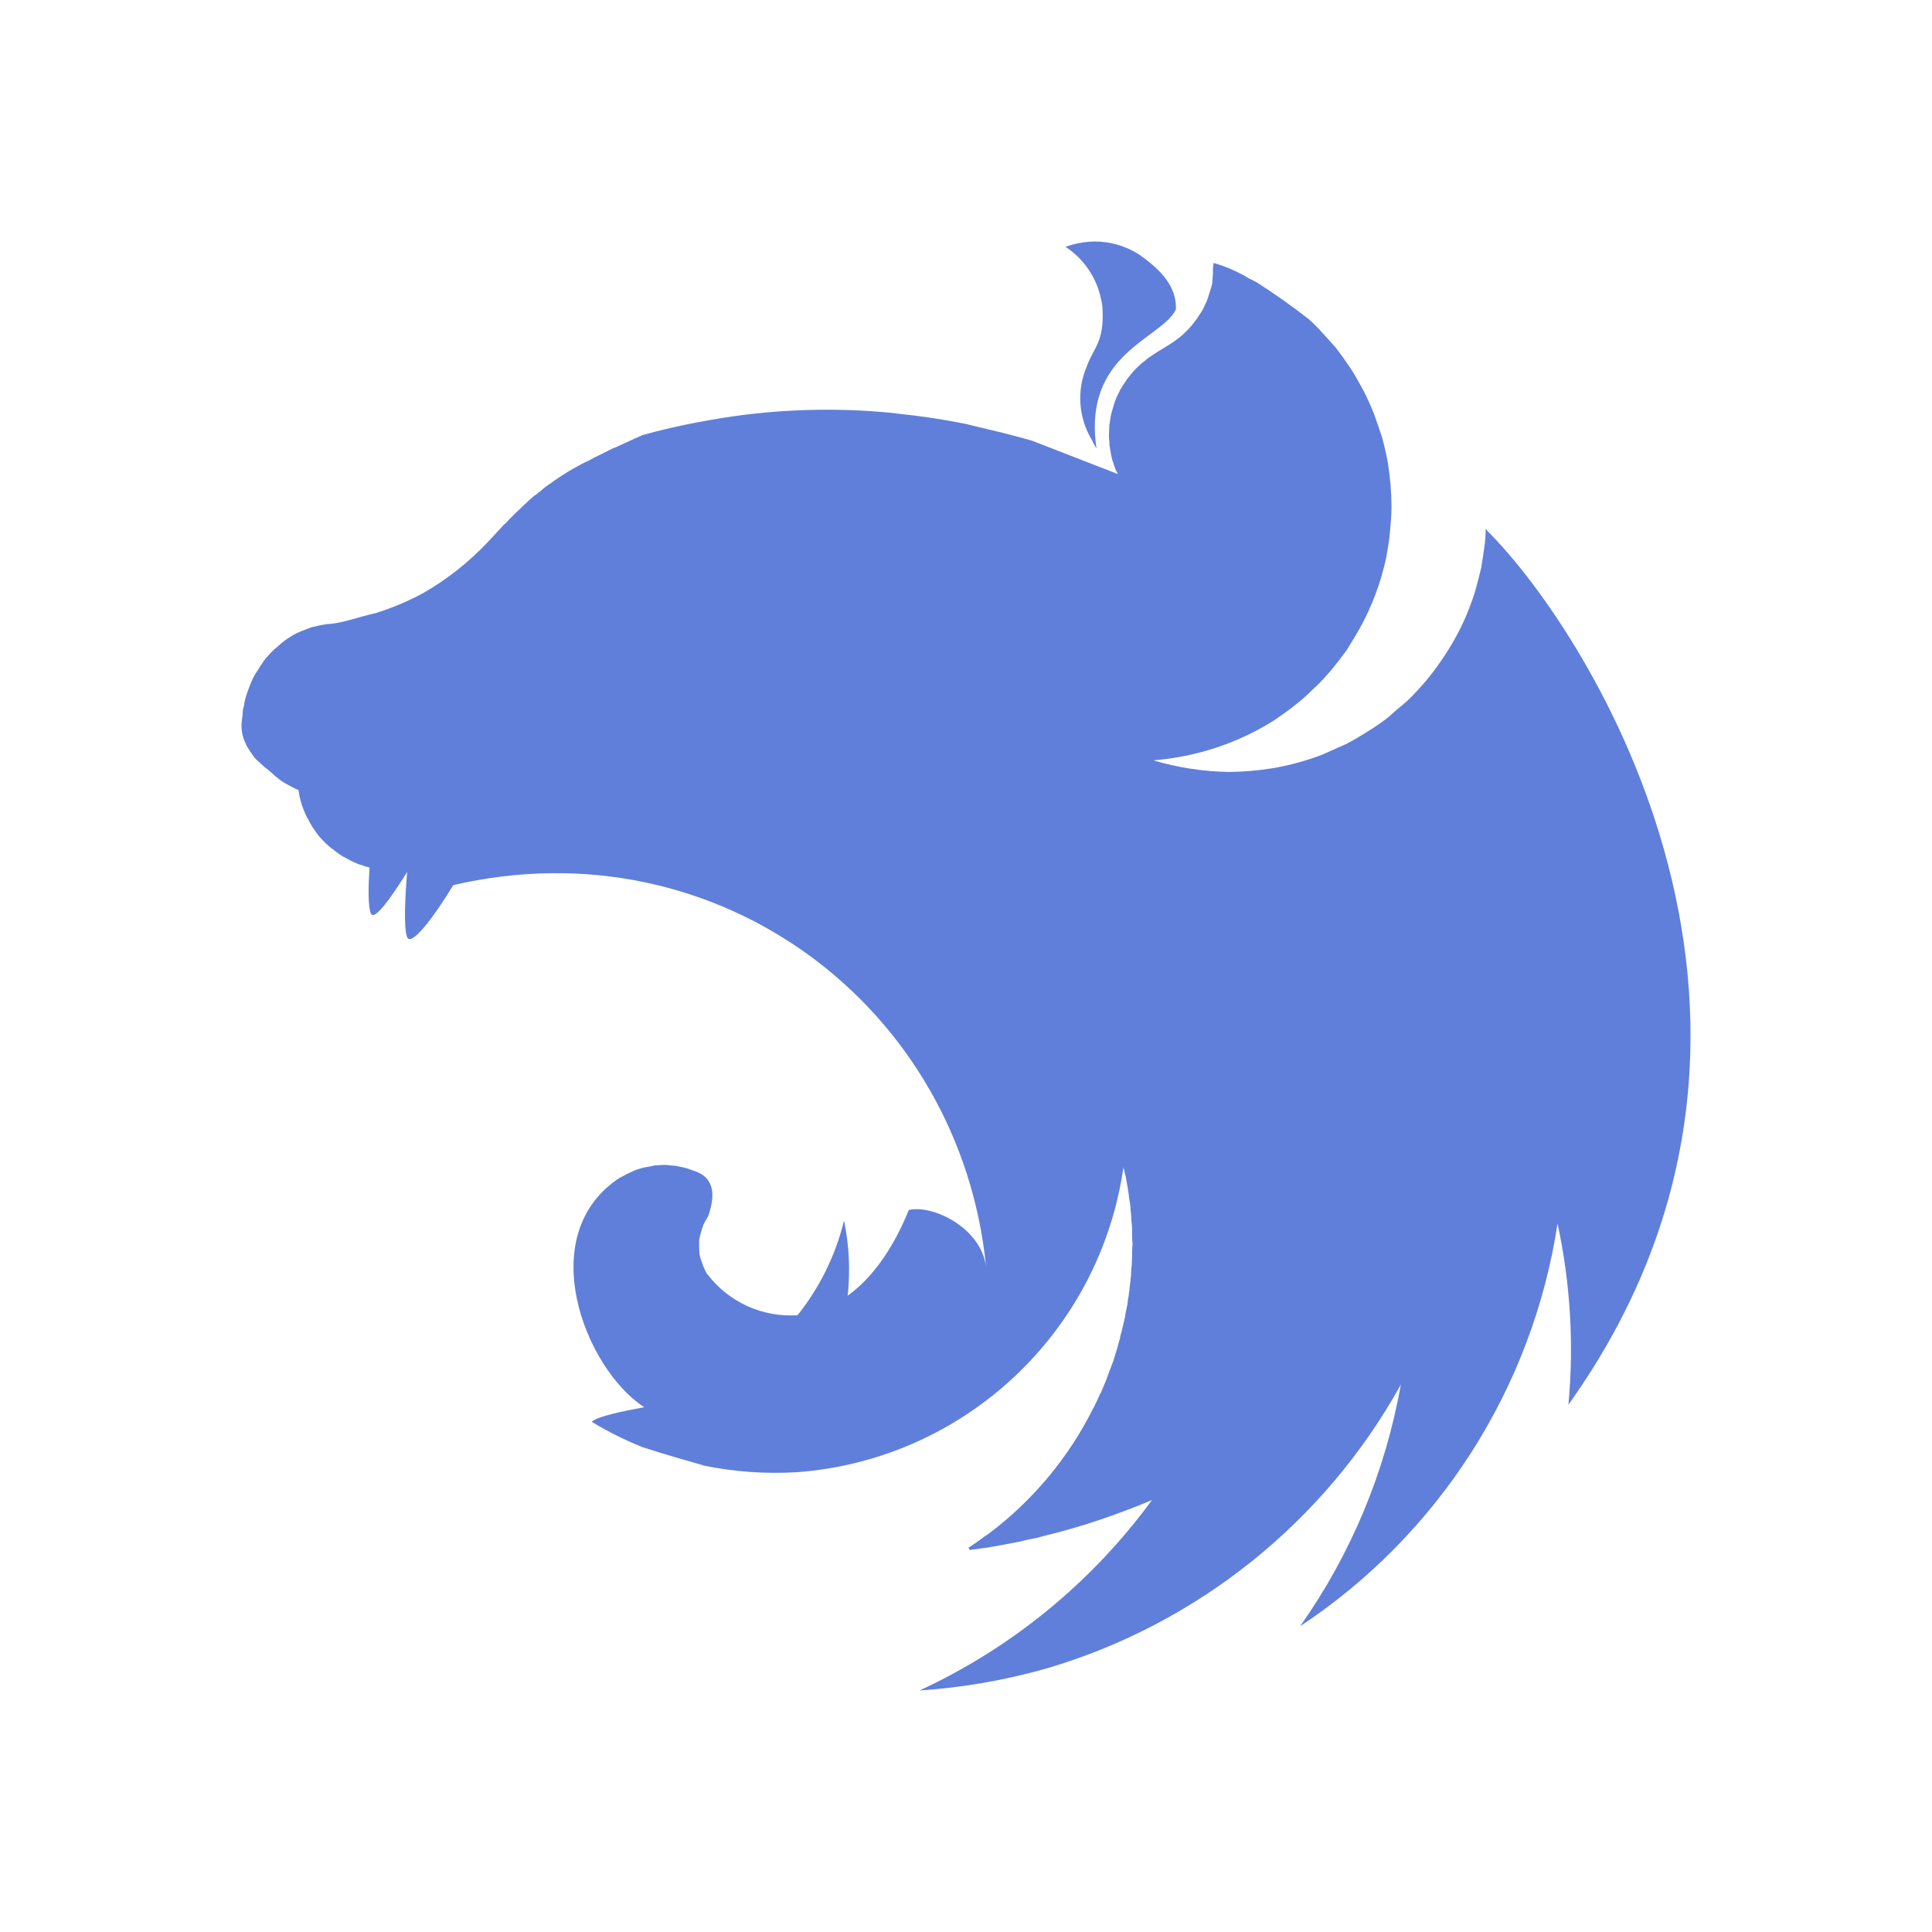
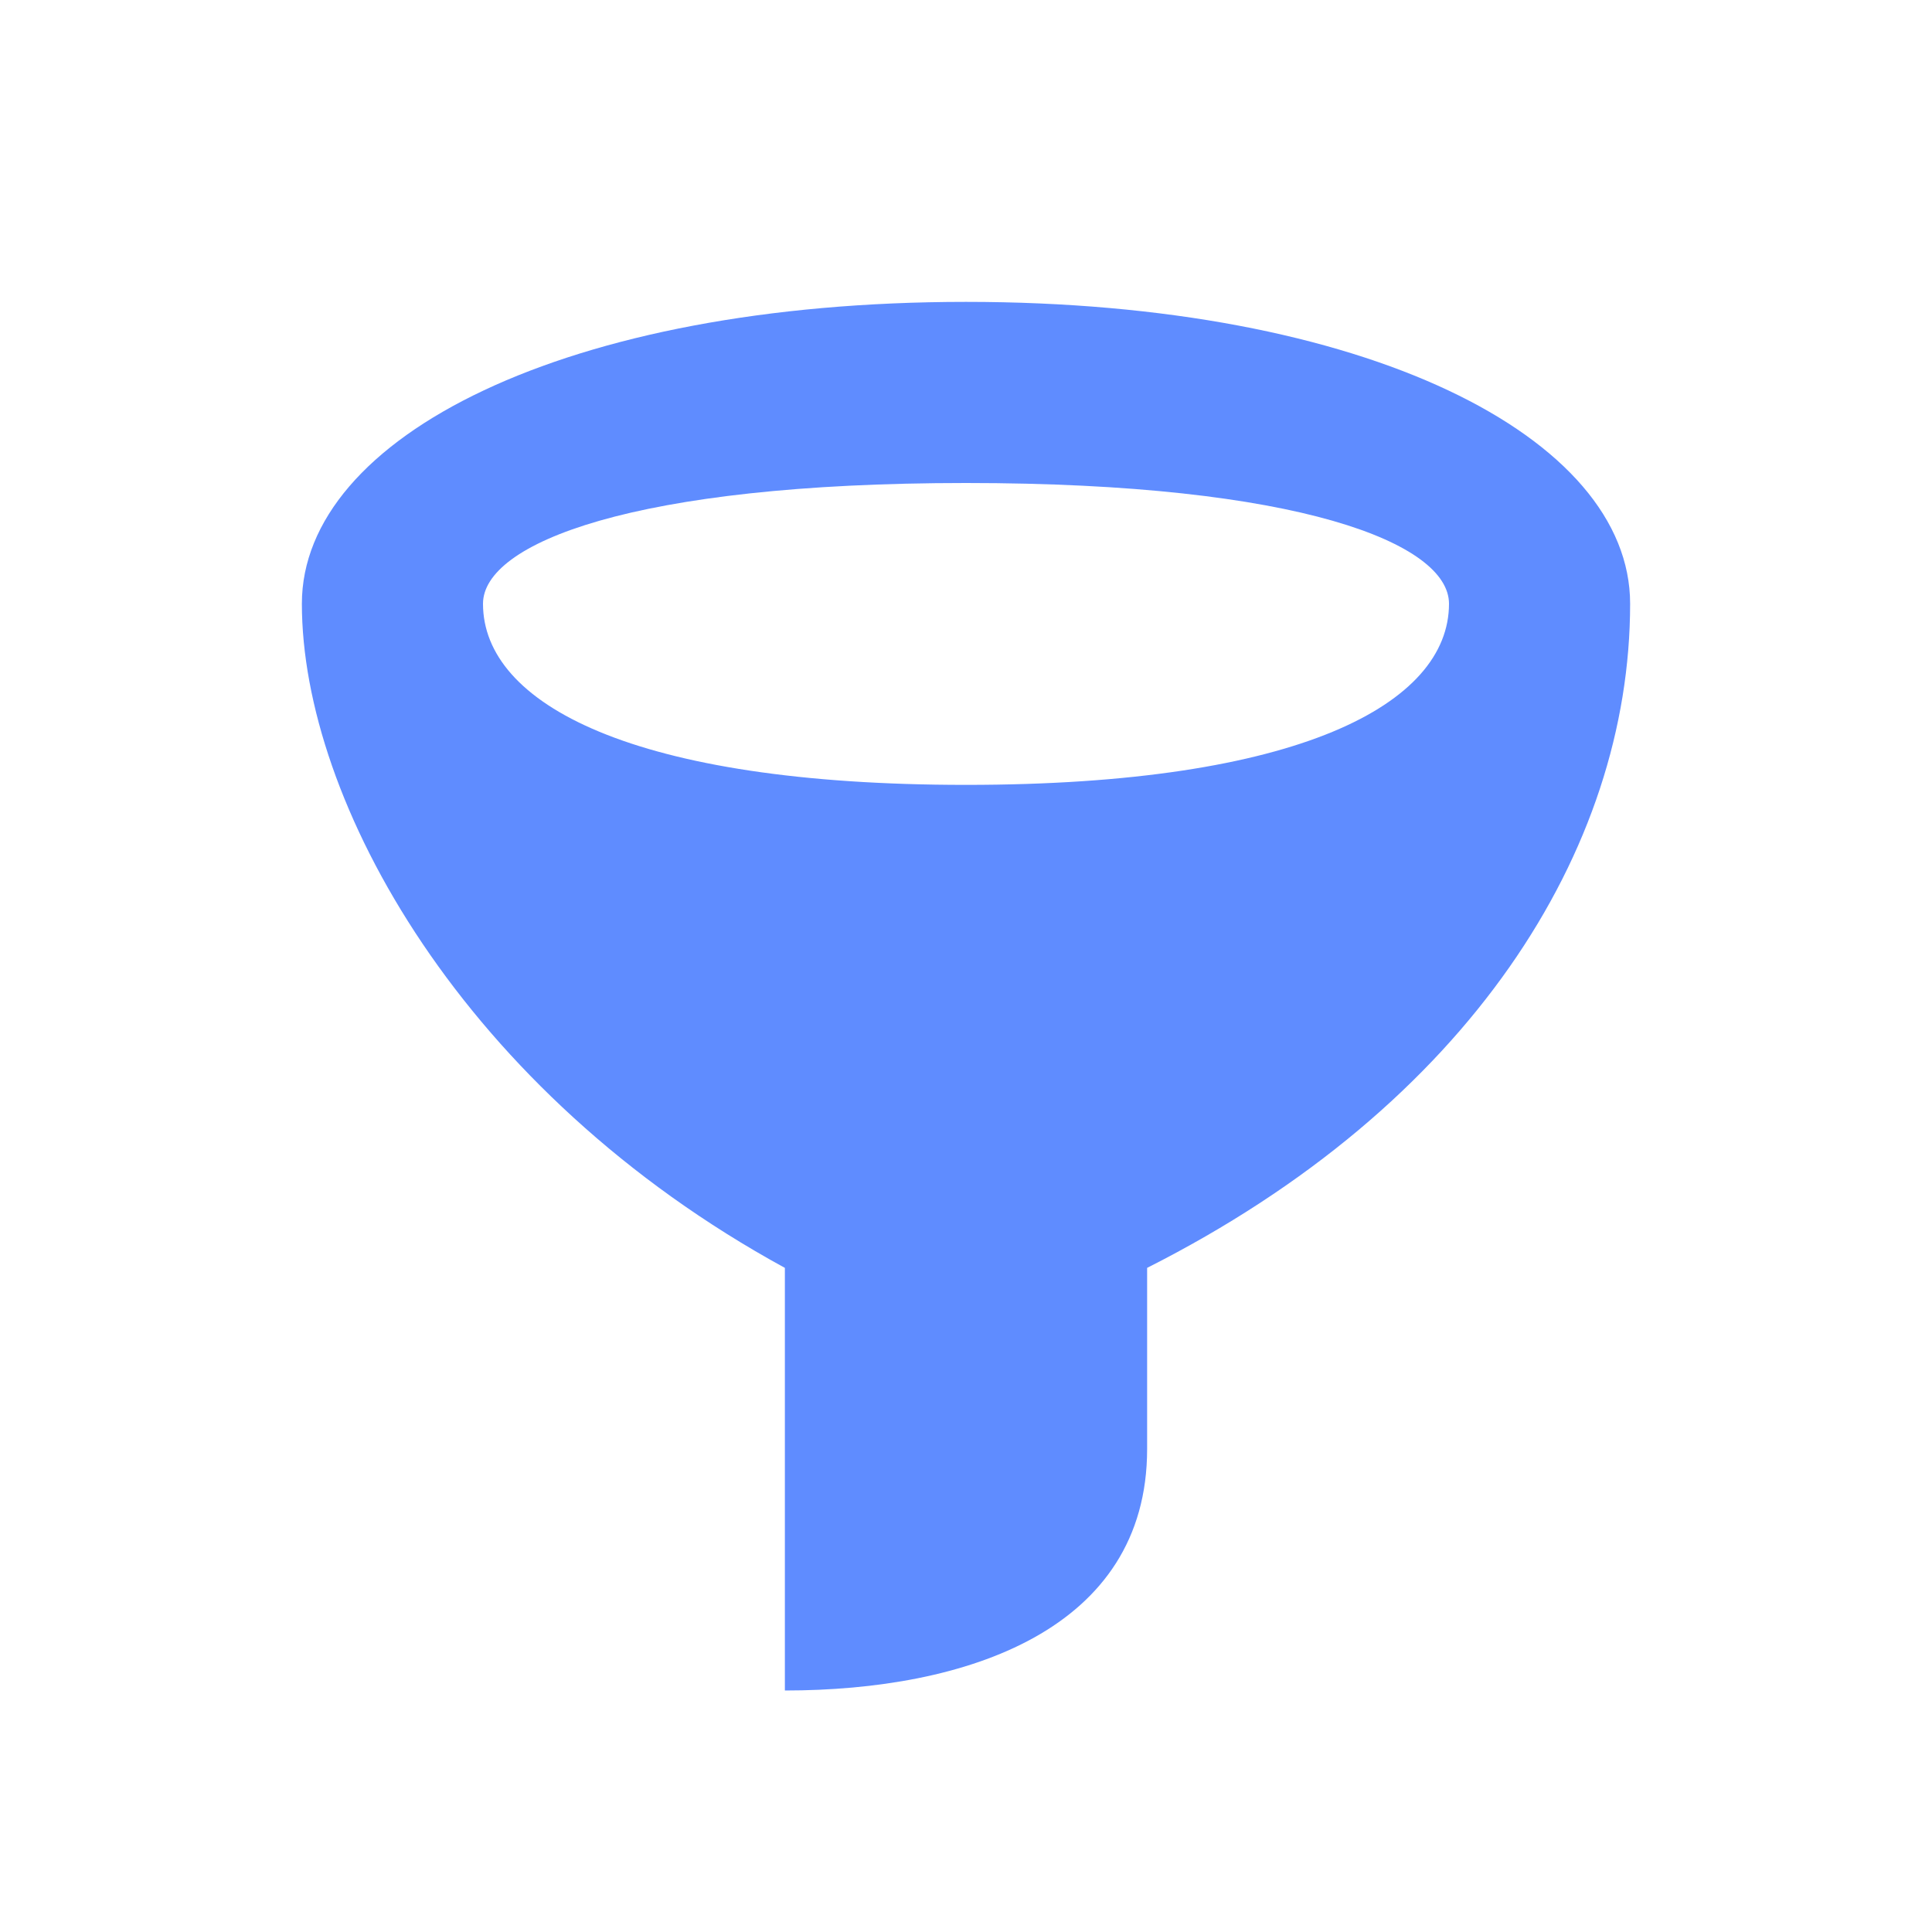
- <svg xmlns="http://www.w3.org/2000/svg" width="16" height="16" fill="none">
-   <path fill="#5F7FDA" fill-rule="evenodd" d="M9.066 2a.758.758 0 0 0-.242.044.685.685 0 0 1 .288.404c.003.022.01.037.013.06a.343.343 0 0 1 .006.055c.012.274-.071.308-.13.47a.667.667 0 0 0 .043.613c.01.022.022.046.037.068-.118-.787.536-.905.657-1.15.01-.216-.167-.359-.307-.458A.683.683 0 0 0 9.066 2Zm.985.177c-.012.072-.003.053-.006.09-.003.025-.003.057-.006.081-.006.025-.013.05-.022.075a.668.668 0 0 1-.025.075l-.034.071c-.009.013-.015.025-.025.038l-.018.028c-.016.021-.031.043-.047.062-.018.019-.034.04-.055.056v.003c-.019.016-.038.034-.06.05-.064.05-.139.087-.207.134-.022.015-.043.028-.062.046a.454.454 0 0 0-.059.05c-.021.019-.037.037-.056.06-.015.018-.034.04-.046.061a.796.796 0 0 0-.043.066l-.035.071c-.009.025-.018.047-.024.072-.01.028-.016.053-.022.078-.003.012-.003.028-.006.04-.003.013-.003.025-.006.037l-.003.078c0 .019 0 .038.003.056 0 .025.003.05.009.078a.64.64 0 0 0 .015.075c.01.025.016.05.025.074.006.016.016.031.022.044l-.713-.277a7.65 7.65 0 0 0-.36-.093l-.195-.047a5.732 5.732 0 0 0-.564-.084c-.006 0-.009-.003-.015-.003a5.518 5.518 0 0 0-1.528.056 6.22 6.22 0 0 0-.418.087l-.14.037c-.046.019-.09.04-.133.06l-.102.046c-.006.003-.013.003-.016.006-.03.016-.059.028-.087.044a1.362 1.362 0 0 0-.118.06c-.021.008-.043.02-.061.03a1.849 1.849 0 0 0-.183.109c-.022.016-.044.028-.062.044-.003.003-.006.003-.01.006a.714.714 0 0 0-.058.043l-.006.006-.047.038c-.006.003-.012.01-.019.012-.015.013-.03.028-.046.04-.003.007-.01.01-.012.013-.02.019-.038.034-.056.053-.003 0-.003.003-.006.006a.873.873 0 0 0-.056.053c-.003.003-.003.006-.006.006a.729.729 0 0 0-.047.05l-.022.019a.873.873 0 0 1-.052.056c-.003.006-.01.01-.013.015l-.07.075a2.343 2.343 0 0 1-.527.417 2.228 2.228 0 0 1-.397.168c-.13.028-.264.08-.379.09-.024 0-.052.006-.077.01l-.077.018-.075.028c-.025.01-.05.022-.074.034-.022.016-.047.028-.068.044a.507.507 0 0 0-.062.053c-.022.015-.044.037-.062.056-.019.022-.038.04-.053.062-.016.025-.034.047-.047.072a.548.548 0 0 0-.043.071c-.012.028-.025.053-.034.081-.01.025-.019.053-.028.081-.006.025-.012.05-.015.075 0 .003-.004.006-.004.009-.006.028-.006.065-.009.084-.003.022-.006.04-.006.062a.332.332 0 0 0 .037.156v.003c.01.019.022.037.034.056.013.019.025.037.04.056a.823.823 0 0 0 .053.05.454.454 0 0 0 .06.05c.074.065.092.087.188.136.016.01.031.016.05.025.003 0 .006.003.01.003a.64.64 0 0 0 .043.165c.009.019.015.038.024.056.003.006.006.013.01.016.012.025.024.046.037.068l.046.066c.016.018.034.04.053.059.018.018.037.034.059.053 0 0 .003.003.006.003.019.015.037.03.056.043a.493.493 0 0 0 .068.04.503.503 0 0 0 .071.035c.019.01.04.016.062.022.003.003.006.003.013.006l.04.01c-.01.167-.013.326.012.382.028.062.165-.128.3-.345-.018.214-.03.466 0 .541.035.078.22-.165.382-.432 2.197-.51 4.202 1.014 4.413 3.167-.04-.336-.452-.523-.641-.476-.093.23-.251.525-.506.71a2.003 2.003 0 0 0-.03-.623 2.016 2.016 0 0 1-.385.784.865.865 0 0 1-.744-.336c-.012-.01-.015-.028-.024-.04-.01-.022-.019-.044-.025-.066a.26.26 0 0 1-.019-.065c-.003-.022-.003-.044-.003-.069v-.046c.003-.022.01-.044.016-.066a.538.538 0 0 1 .021-.065c.013-.022.022-.044.037-.065.053-.15.053-.271-.043-.343a.352.352 0 0 0-.059-.03l-.04-.013-.025-.01c-.022-.006-.043-.012-.065-.015a.235.235 0 0 0-.065-.01.505.505 0 0 0-.068-.006c-.016 0-.031.003-.047.003a.24.24 0 0 0-.068.01.533.533 0 0 0-.13.034l-.062.028c-.019.01-.037.022-.059.031-.722.473-.291 1.58.202 1.901-.186.034-.375.075-.428.115l-.006.006c.133.081.272.15.418.209.198.065.41.124.502.15v.002c.257.053.518.072.781.056a2.953 2.953 0 0 0 2.702-2.526l.019.08c.01.057.022.116.028.175v.003c.006.028.01.056.012.081v.013a.766.766 0 0 1 .006.08c.004.035.007.069.007.103v.05l.003.05c0 .018-.003.037-.003.056v.043c0 .022-.003.04-.003.063 0 .012 0 .024-.004.04 0 .022-.003.043-.003.068-.003.01-.003.02-.003.028l-.009.072c0 .01 0 .019-.003.028-.003.031-.01.06-.013.09v.007l-.018.087v.009l-.019.084-.003.012a.834.834 0 0 1-.022.084v.01c-.009.03-.018.059-.024.087-.003.003-.003.006-.003.006l-.028.093c-.013.031-.022.06-.034.09-.013.032-.022.063-.034.09l-.038.091h-.003c-.012.028-.025.06-.04.087a.148.148 0 0 1-.01.022c-.002.003-.002.006-.006.01a2.942 2.942 0 0 1-.87 1.045c-.025.015-.05.034-.075.053-.006.006-.015.009-.021.015l-.069.047.01.018h.003l.13-.018h.003c.08-.013.161-.028.242-.044a.524.524 0 0 0 .068-.015l.043-.01c.022-.003.044-.009.065-.012l.056-.016c.31-.074.61-.177.899-.298A4.968 4.968 0 0 1 7.615 14a5.079 5.079 0 0 0 1.057-.184 4.955 4.955 0 0 0 2.929-2.349 4.975 4.975 0 0 1-.834 2.001 4.883 4.883 0 0 0 2.132-3.335c.106.491.137.999.09 1.5 2.238-3.134.186-6.382-.672-7.237-.004-.007-.007-.01-.007-.016-.003.003-.003.003-.003.006 0-.003 0-.003-.003-.006 0 .037-.003.075-.006.112-.01.072-.019.14-.031.209a4.994 4.994 0 0 1-.053.205 2.593 2.593 0 0 1-.074.199 2.121 2.121 0 0 1-.205.367c-.04.06-.083.115-.127.168a2.32 2.32 0 0 1-.145.156 1.99 1.99 0 0 1-.09.077c-.025.022-.047.04-.071.063a1.73 1.73 0 0 1-.174.121c-.059.037-.12.075-.183.106l-.195.087a2.166 2.166 0 0 1-.41.112 2.374 2.374 0 0 1-.36.031 2.317 2.317 0 0 1-.628-.096H9.55a2.293 2.293 0 0 0 .412-.072 2.178 2.178 0 0 0 .583-.255c.059-.04.118-.081.173-.125.056-.043.109-.09.159-.14.052-.046.099-.1.145-.152a3.07 3.07 0 0 0 .13-.168l.019-.031c.031-.05.062-.1.09-.15a2.148 2.148 0 0 0 .22-.59c.012-.072.025-.14.03-.209.007-.072.013-.143.013-.212a2.405 2.405 0 0 0-.03-.357 2.261 2.261 0 0 0-.047-.209c-.022-.065-.044-.134-.068-.199a2.153 2.153 0 0 0-.087-.193c-.034-.062-.068-.124-.106-.183-.04-.06-.08-.116-.123-.172-.047-.052-.093-.105-.143-.158a1.943 1.943 0 0 0-.08-.078 5.708 5.708 0 0 0-.431-.305.576.576 0 0 0-.062-.031 1.203 1.203 0 0 0-.295-.13Z" clip-rule="evenodd" />
+ <svg xmlns="http://www.w3.org/2000/svg" width="16" height="16" fill="none" viewBox="0 0 16 16">
+   <path fill="#5F8CFF" fill-rule="evenodd" d="M8 2.5c3.314 0 5.5 1.12 5.5 2.5 0 2.041-1.334 4.153-4 5.5V12c0 1.5-1.5 2-3 2v-3.5c-2.666-1.456-4-3.867-4-5.5 0-1.38 2.186-2.5 5.5-2.5M8 4c-2.761 0-4 .5-4 1 0 .828 1.239 1.5 4 1.5s4-.672 4-1.5c0-.5-1.239-1-4-1" clip-rule="evenodd" />
</svg>
